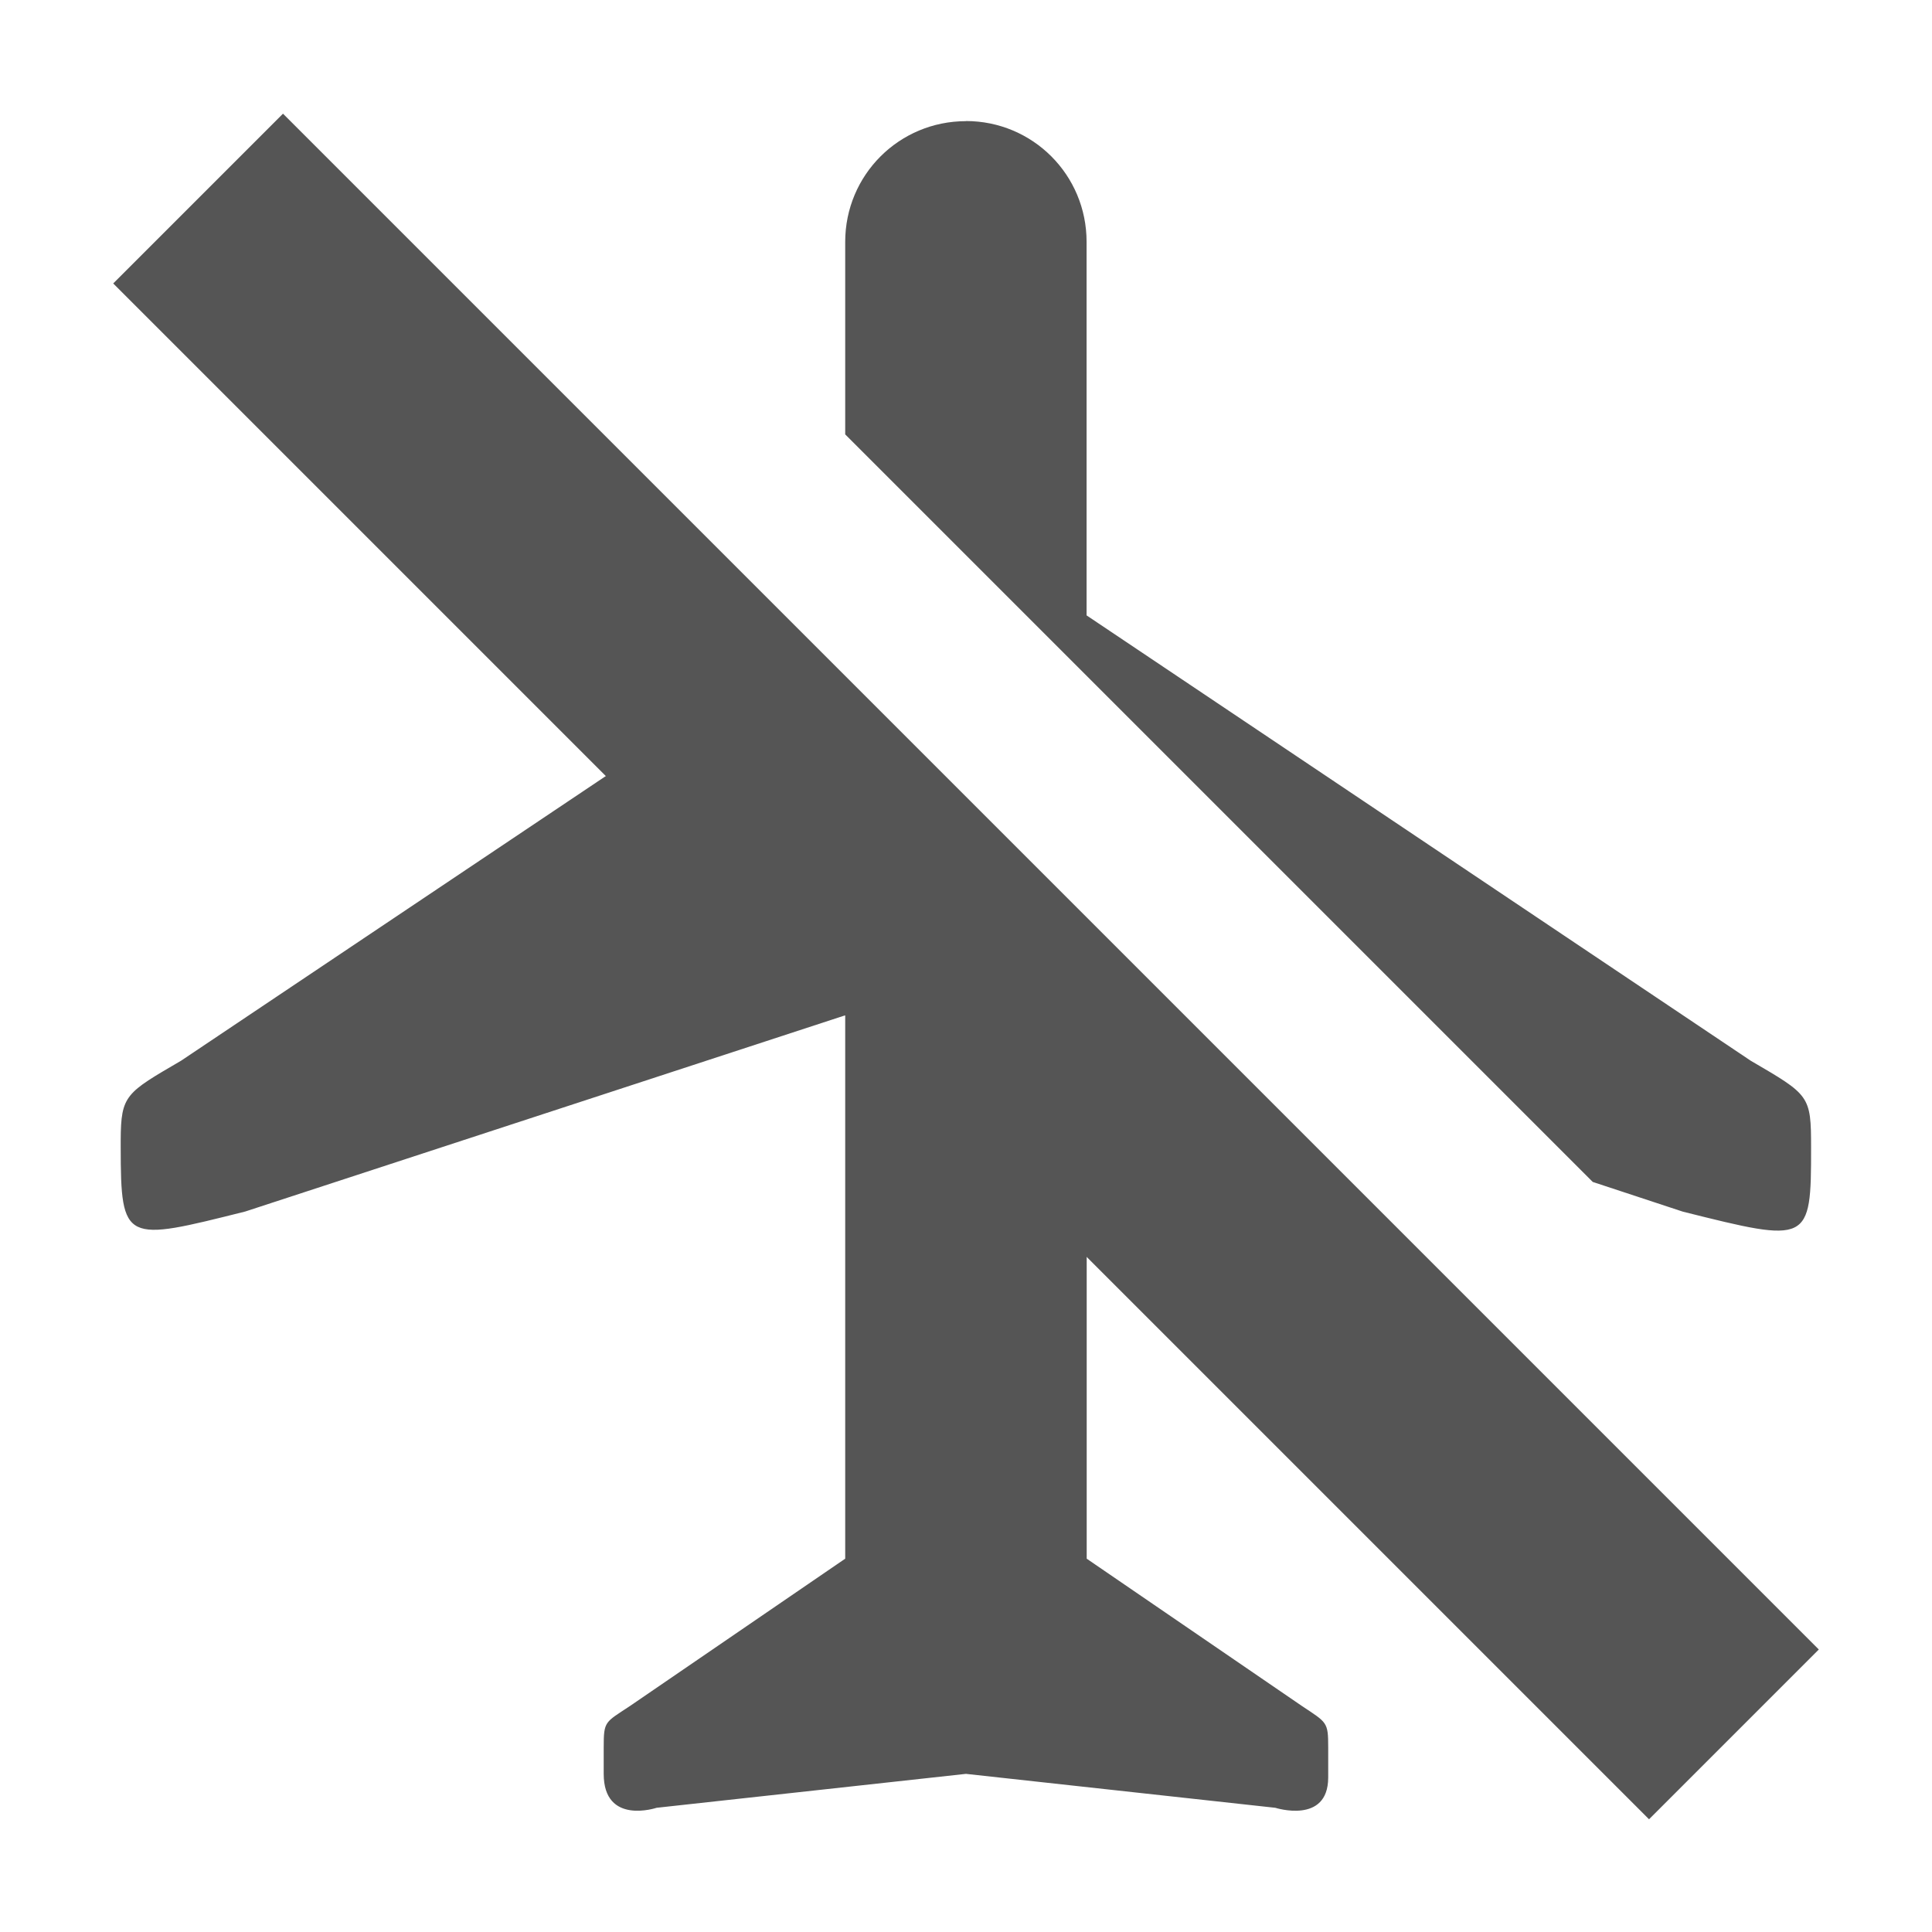
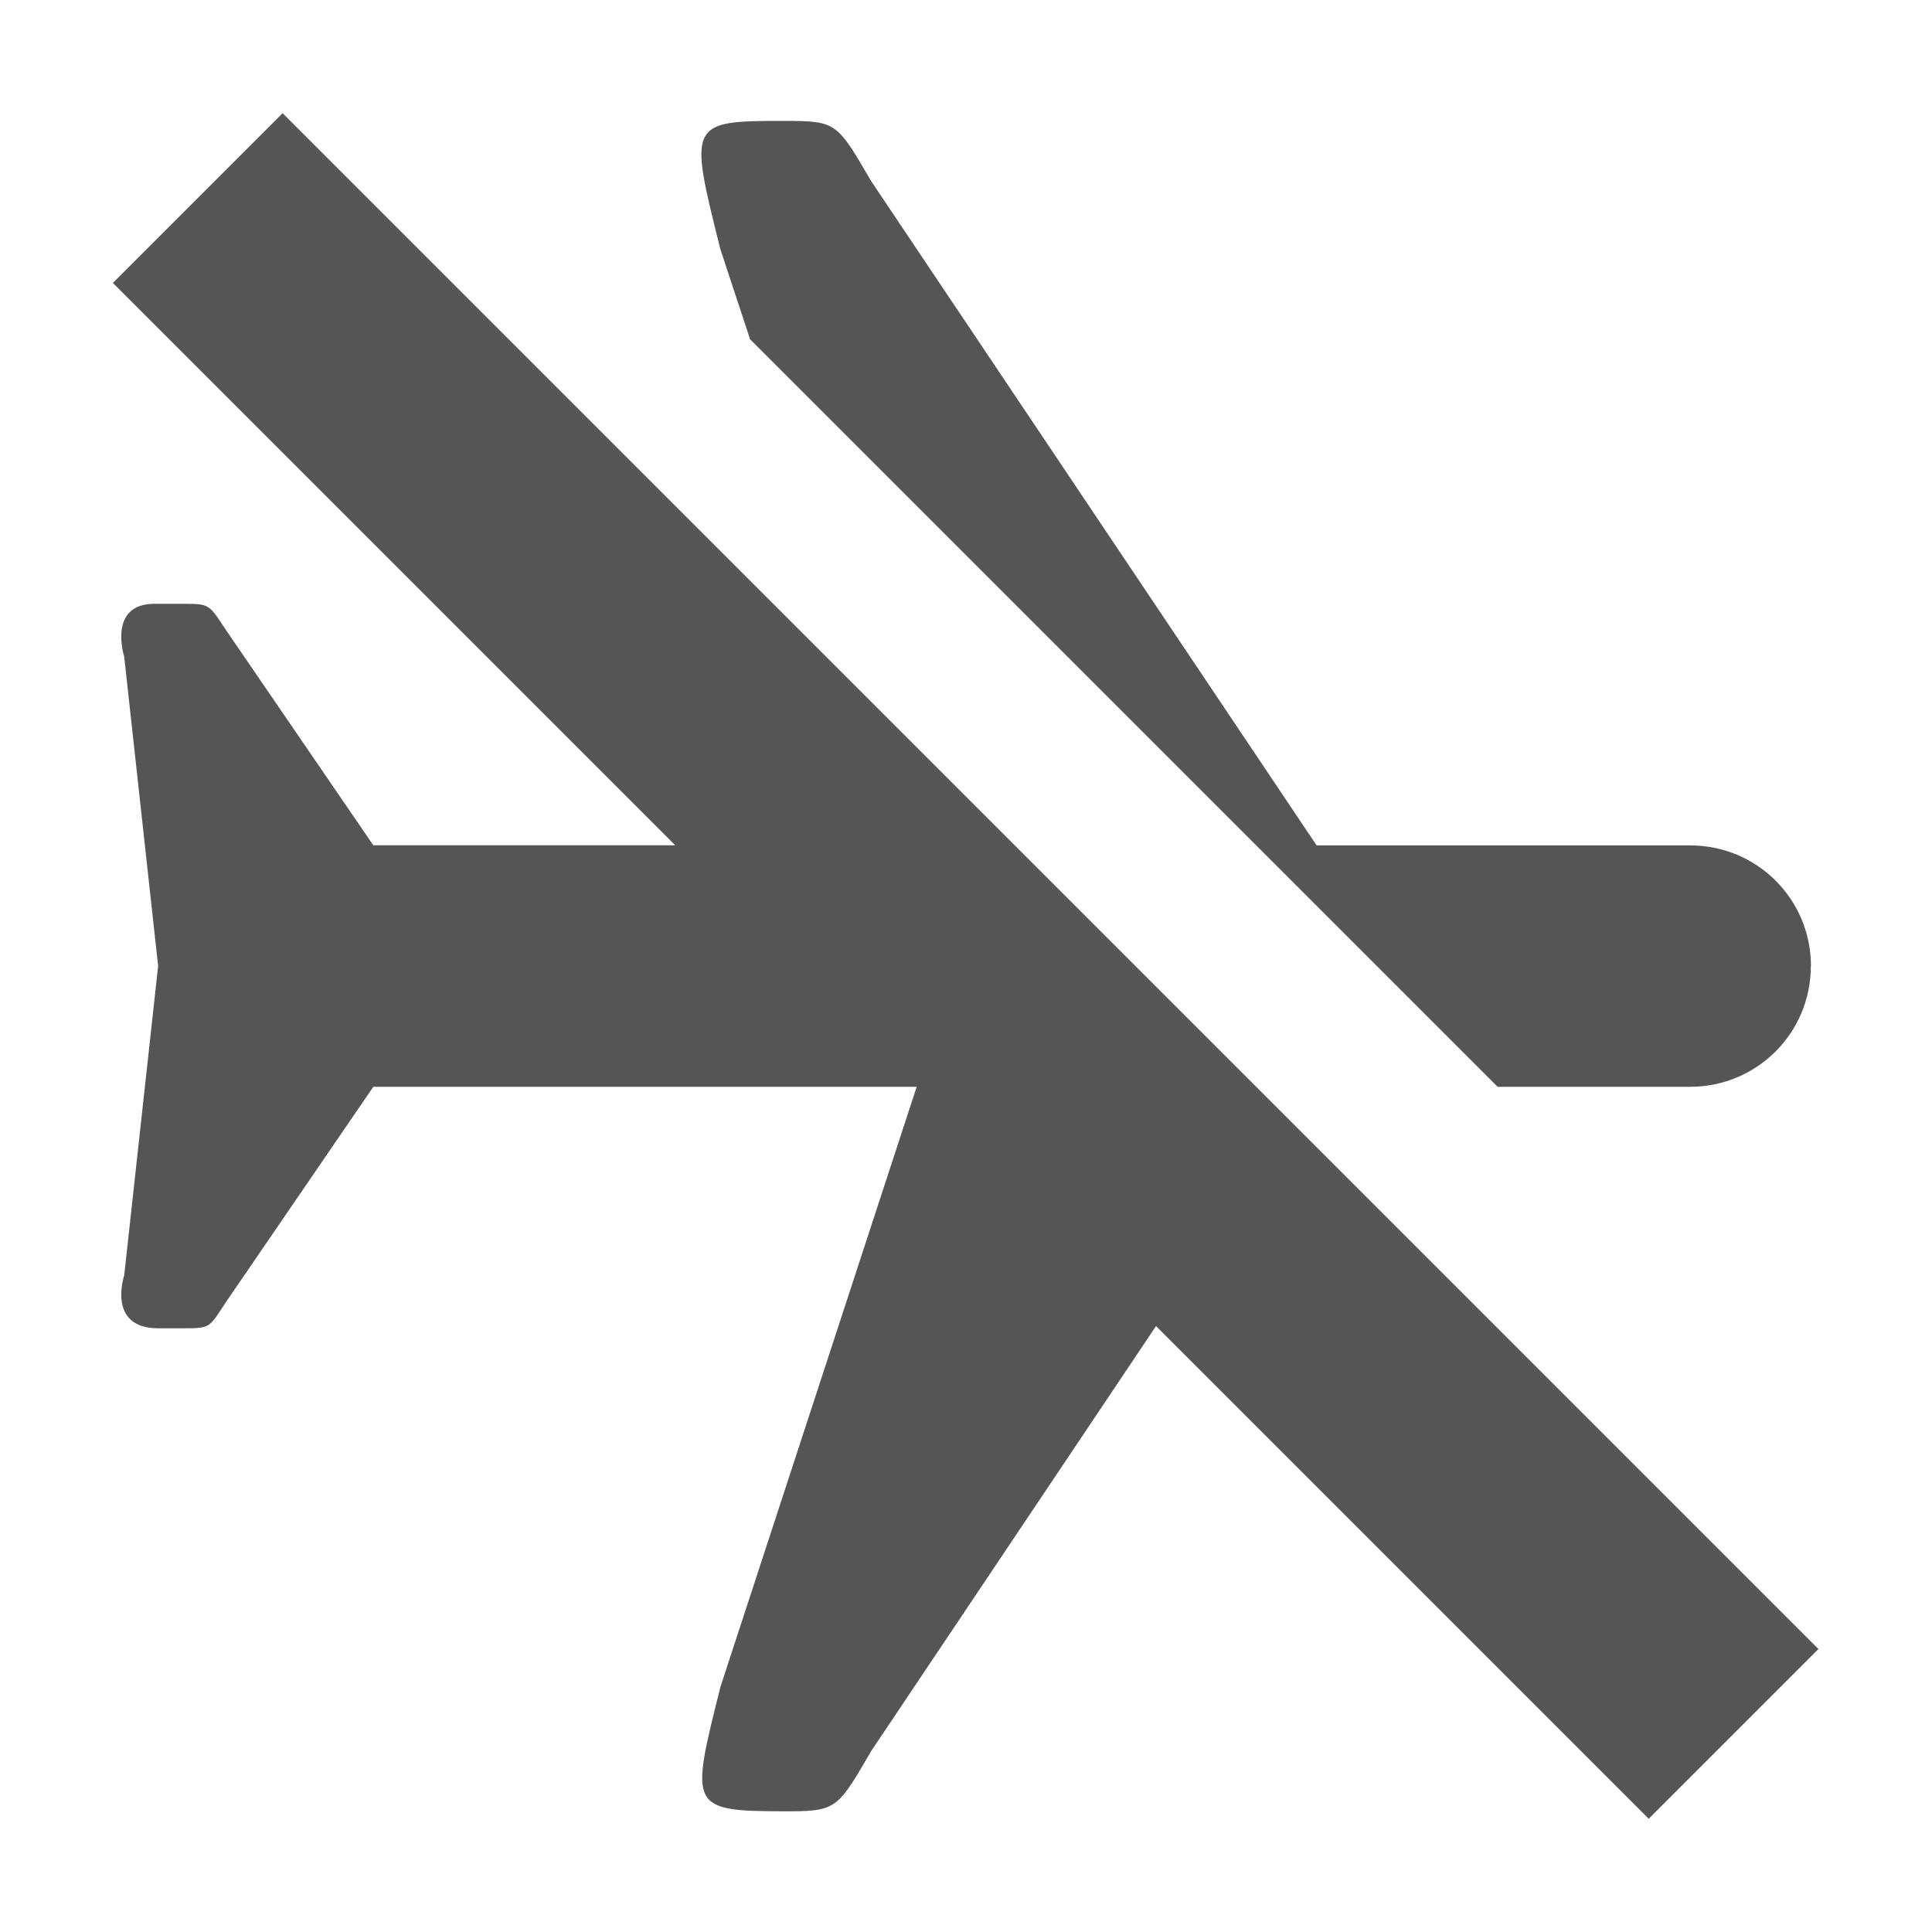
<svg xmlns="http://www.w3.org/2000/svg" xmlns:ns1="http://www.openswatchbook.org/uri/2009/osb" height="16" id="svg7384" style="enable-background:new" version="1.1" width="16">
  <defs id="defs7386">
    <linearGradient id="linearGradient6882" ns1:paint="solid">
      <stop id="stop6884" offset="0" style="stop-color:#555555;stop-opacity:1;" />
    </linearGradient>
    <linearGradient id="linearGradient5606" ns1:paint="solid">
      <stop id="stop5608" offset="0" style="stop-color:#000000;stop-opacity:1;" />
    </linearGradient>
    <filter id="filter7554" style="color-interpolation-filters:sRGB">
      <feBlend id="feBlend7556" in2="BackgroundImage" mode="darken" />
    </filter>
  </defs>
-   <g id="layer9" style="display:inline" transform="translate(-285.0004,335.0034)">
-     <path d="m 293,-334 c -0.554,0 -1,0.446 -1,1 l 0,1.594 6.191,6.191 0.746,0.246 c 1.047,0.262 1.063,0.265 1.062,-0.531 0,-0.432 -0.012,-0.434 -0.5,-0.719 l -5.5,-3.688 0,-3.094 c 0,-0.554 -0.446,-1 -1,-1 z m -1.785,4.621 -4.715,3.16 c -0.457,0.267 -0.498,0.283 -0.5,0.656 l 0,0.062 c 9.7e-4,0.794 0.033,0.781 1.031,0.531 l 4.969,-1.625 0,4.5 -1.781,1.219 c -0.209,0.139 -0.219,0.123 -0.219,0.344 l 0,0.219 c 0,0.428 0.438,0.281 0.438,0.281 l 2.562,-0.281 2.562,0.281 c 0,0 0.437,0.14 0.438,-0.25 l 0,-0.25 c 0,-0.212 -0.009,-0.204 -0.219,-0.344 l -1.781,-1.219 0,-4.5 -2.785,-2.785 z" id="path6787" style="fill:#555555;fill-opacity:1;stroke:none" />
-     <path d="m 287.344,-334.062 12.719,12.719 -1.406,1.406 -12.719,-12.719 z" id="path6791" style="color:#000000;display:inline;overflow:visible;visibility:visible;fill:#555555;fill-opacity:1;fill-rule:nonzero;stroke:none;stroke-width:1;marker:none;enable-background:accumulate" />
+   <g id="layer9" style="display:inline" transform="translate(-285.0004,395.0034)">
+     <path d="m 299.997,-387.003 c 0,0.554 -0.446,1 -1,1 l -1.594,0 -6.191,-6.191 -0.246,-0.746 c -0.262,-1.047 -0.265,-1.063 0.531,-1.062 0.432,0 0.434,0.012 0.719,0.5 l 3.688,5.5 3.094,0 c 0.554,0 1,0.446 1,1 z m -4.621,1.785 -3.16,4.715 c -0.267,0.457 -0.283,0.498 -0.656,0.5 l -0.062,0 c -0.794,-9.7e-4 -0.781,-0.033 -0.531,-1.031 l 1.625,-4.969 -4.5,0 -1.219,1.781 c -0.139,0.209 -0.123,0.219 -0.344,0.219 l -0.219,0 c -0.428,0 -0.281,-0.438 -0.281,-0.438 l 0.281,-2.562 -0.281,-2.562 c 0,0 -0.14,-0.437 0.25,-0.438 l 0.25,0 c 0.212,0 0.204,0.009 0.344,0.219 l 1.219,1.781 4.5,0 2.785,2.785 z" id="path6787" style="fill:#555555;fill-opacity:1;stroke:none" />
+     <path d="m 300.06,-381.347 -12.719,-12.719 -1.406,1.406 12.719,12.719 z" id="path6791" style="color:#000000;display:inline;overflow:visible;visibility:visible;fill:#555555;fill-opacity:1;fill-rule:nonzero;stroke:none;stroke-width:1;marker:none;enable-background:accumulate" />
  </g>
-   <g id="layer10" style="display:inline;filter:url(#filter7554)" transform="translate(-285.0004,335.0034)" />
-   <g id="layer1" style="display:inline" transform="translate(-44.0002,-281.9966)" />
-   <g id="layer14" style="display:inline" transform="translate(-285.0004,335.0034)" />
-   <g id="layer15" style="display:inline" transform="translate(-285.0004,335.0034)" />
-   <g id="g71291" style="display:inline" transform="translate(-285.0004,335.0034)" />
-   <g id="layer2" style="display:inline" transform="translate(-44.0002,-131.9966)" />
-   <g id="layer12" style="display:inline" transform="translate(-285.0004,335.0034)" />
+   <g id="layer10" style="display:inline;filter:url(#filter7554)" transform="translate(-285.0004,395.0034)" />
+   <g id="layer1" style="display:inline" transform="translate(-44.0002,-221.9966)" />
+   <g id="layer14" style="display:inline" transform="translate(-285.0004,395.0034)" />
+   <g id="layer15" style="display:inline" transform="translate(-285.0004,395.0034)" />
+   <g id="g71291" style="display:inline" transform="translate(-285.0004,395.0034)" />
+   <g id="layer2" style="display:inline" transform="translate(-44.0002,-71.99665)" />
+   <g id="layer12" style="display:inline" transform="translate(-285.0004,395.0034)" />
</svg>
